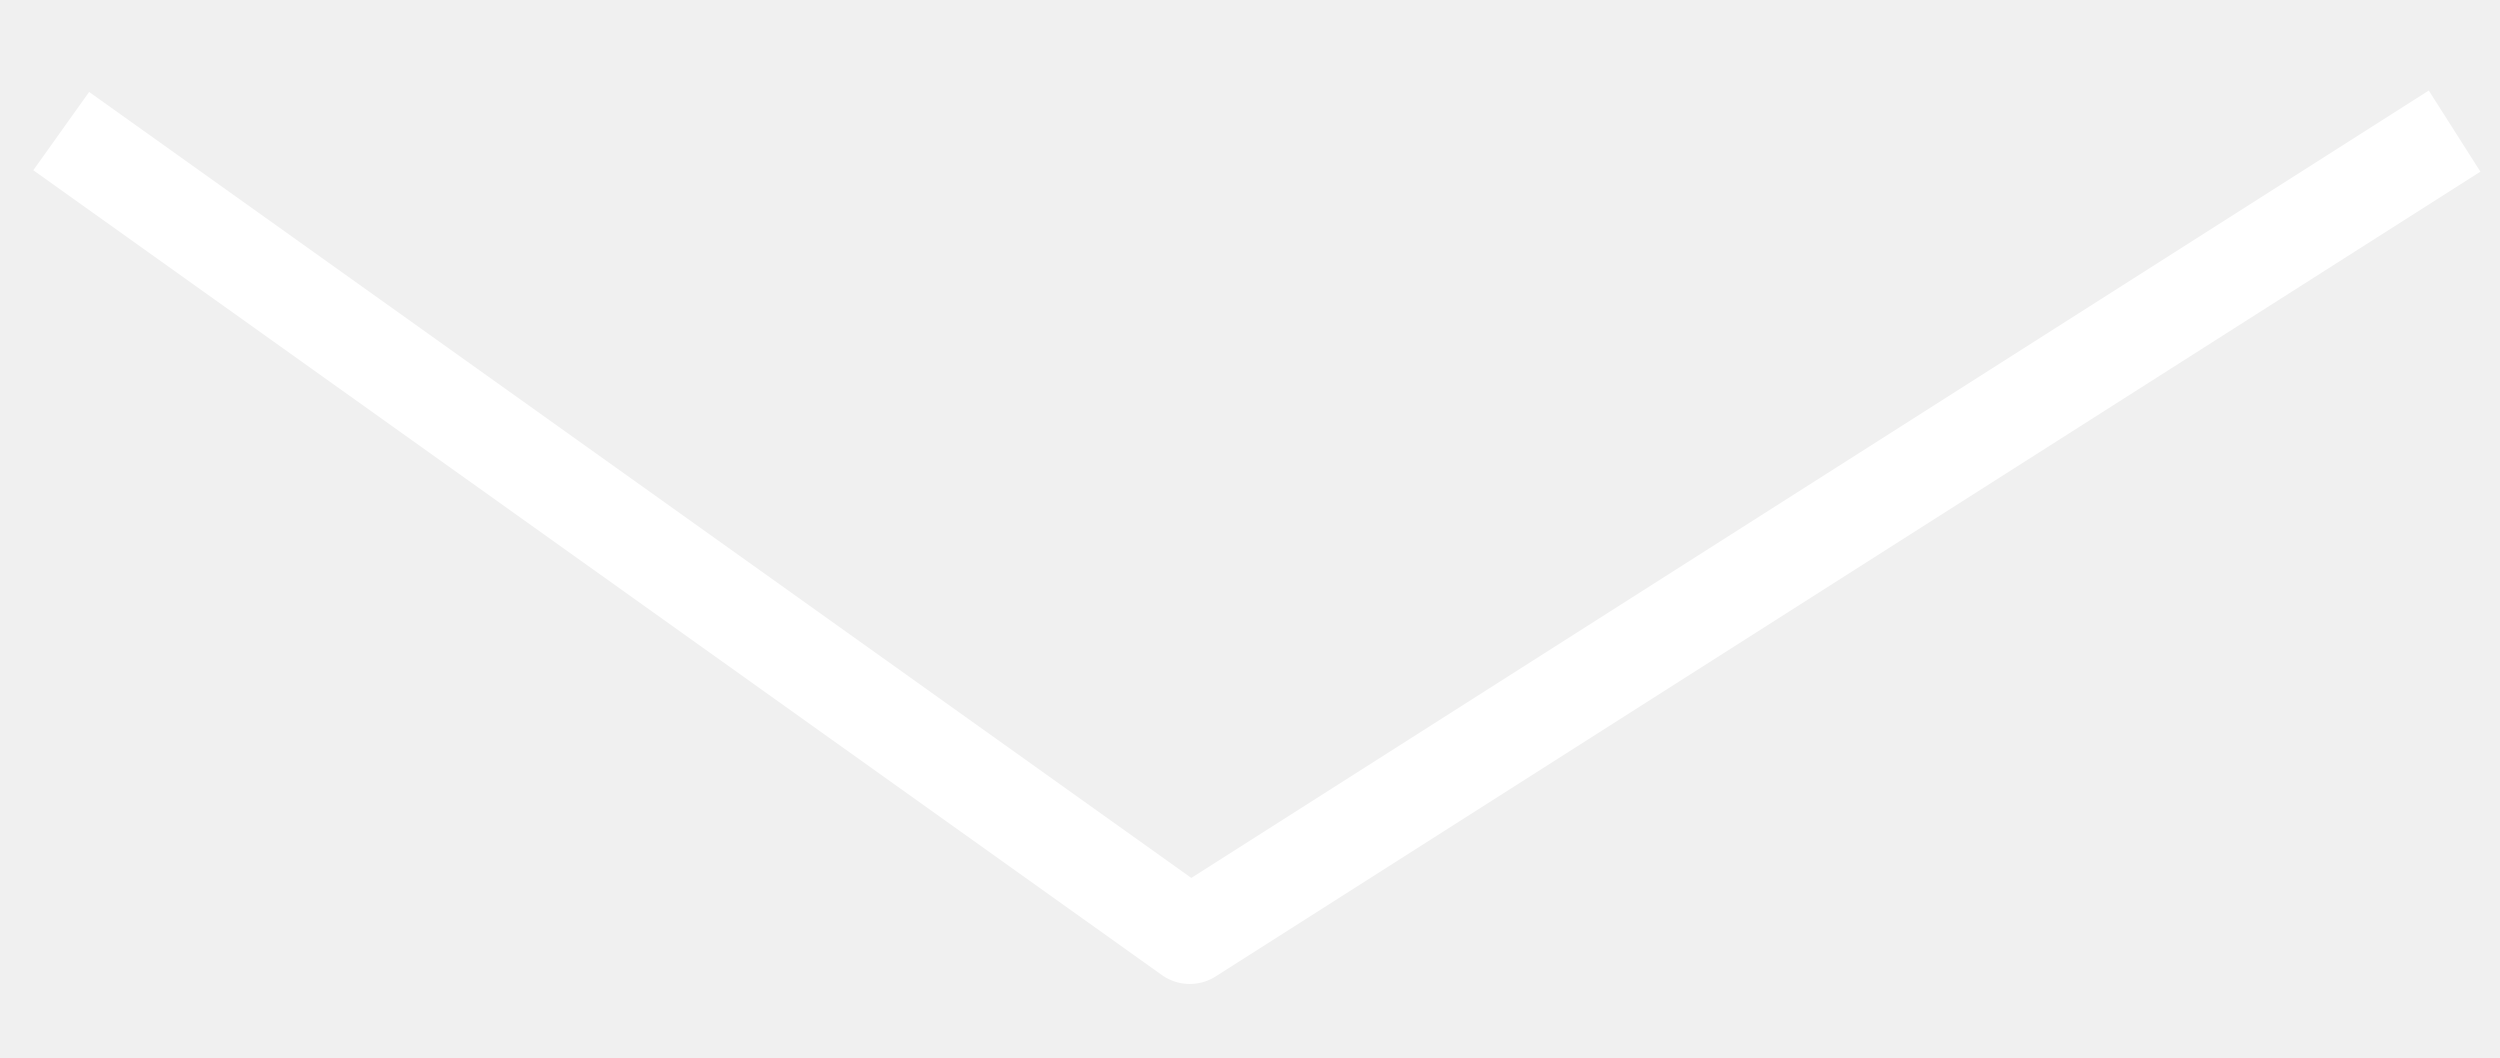
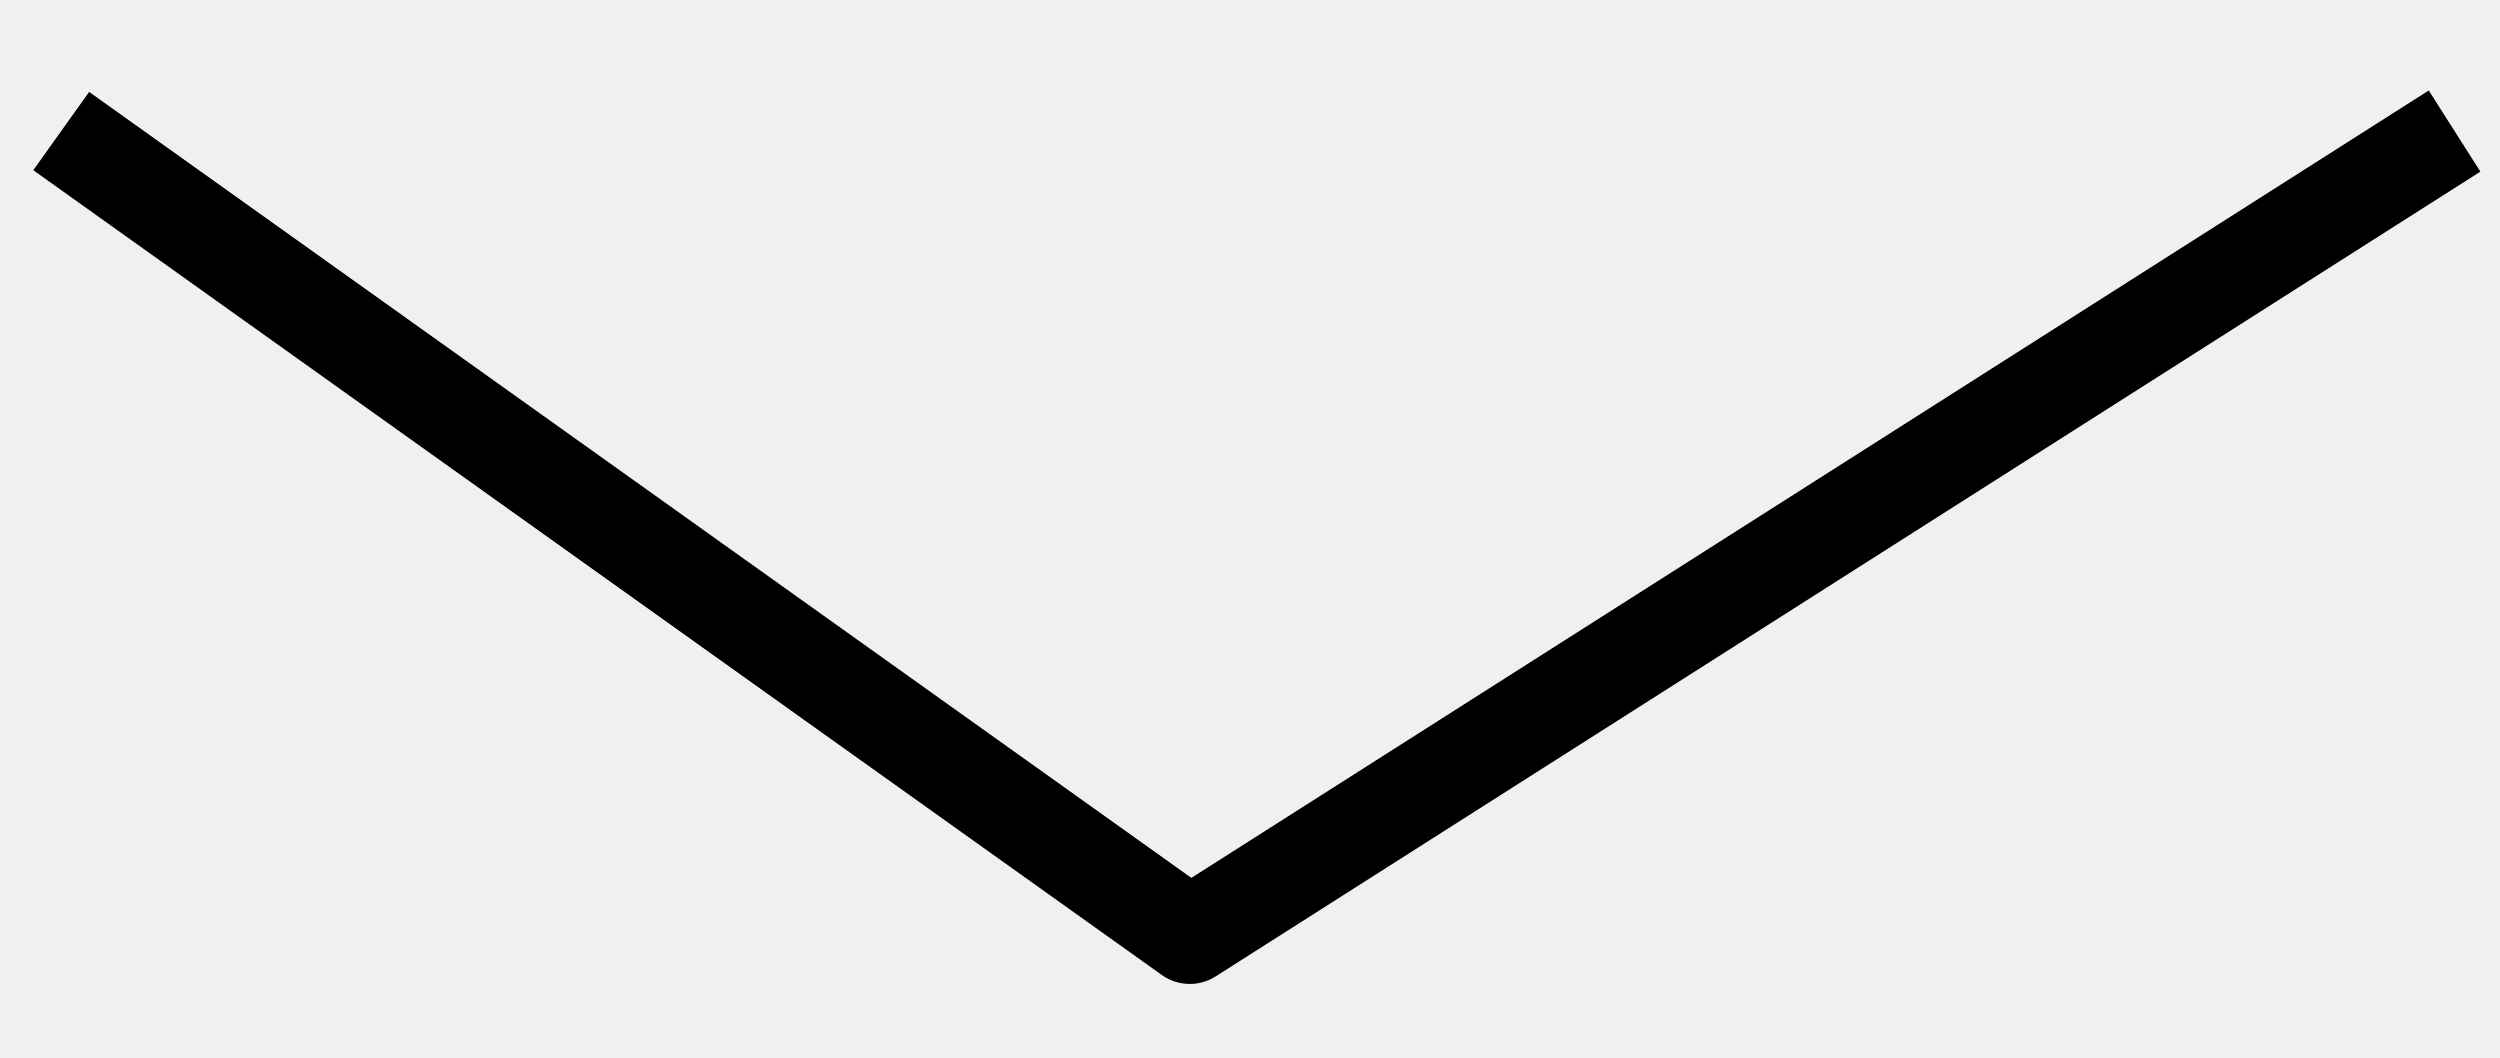
- <svg xmlns="http://www.w3.org/2000/svg" width="26px" height="11px" viewBox="0 0 26 11" version="1.1">
-   <defs />
-   <g id="app" stroke="none" stroke-width="1" fill="none" fill-rule="evenodd" stroke-linejoin="round">
-     <g id="home" transform="translate(-174, -631)" stroke="#FFFFFF">
+ <svg xmlns="http://www.w3.org/2000/svg" version="1.1" id="图层_1" x="0px" y="0px" width="26px" height="11px" viewBox="0 0 26 11" enable-background="new 0 0 26 11" xml:space="preserve">
+   <g id="app">
+     <g id="home" transform="translate(-174, -631)">
      <g id="btn-latest" transform="translate(160, 612)">
-         <polyline id="Path-2" transform="translate(27.08217, 24.54852) rotate(-270) translate(-27.08217, -24.54852) " points="22.897 12.103 31.267 25.257 22.897 36.994" />
+         <path d="M26.374,29.233c-0.102,0-0.204-0.031-0.291-0.093l-11.737-8.37l0.581-0.814l11.463,8.174l12.869-8.189l0.537,0.844     l-13.154,8.37C26.56,29.207,26.467,29.233,26.374,29.233z" />
      </g>
    </g>
  </g>
</svg>
